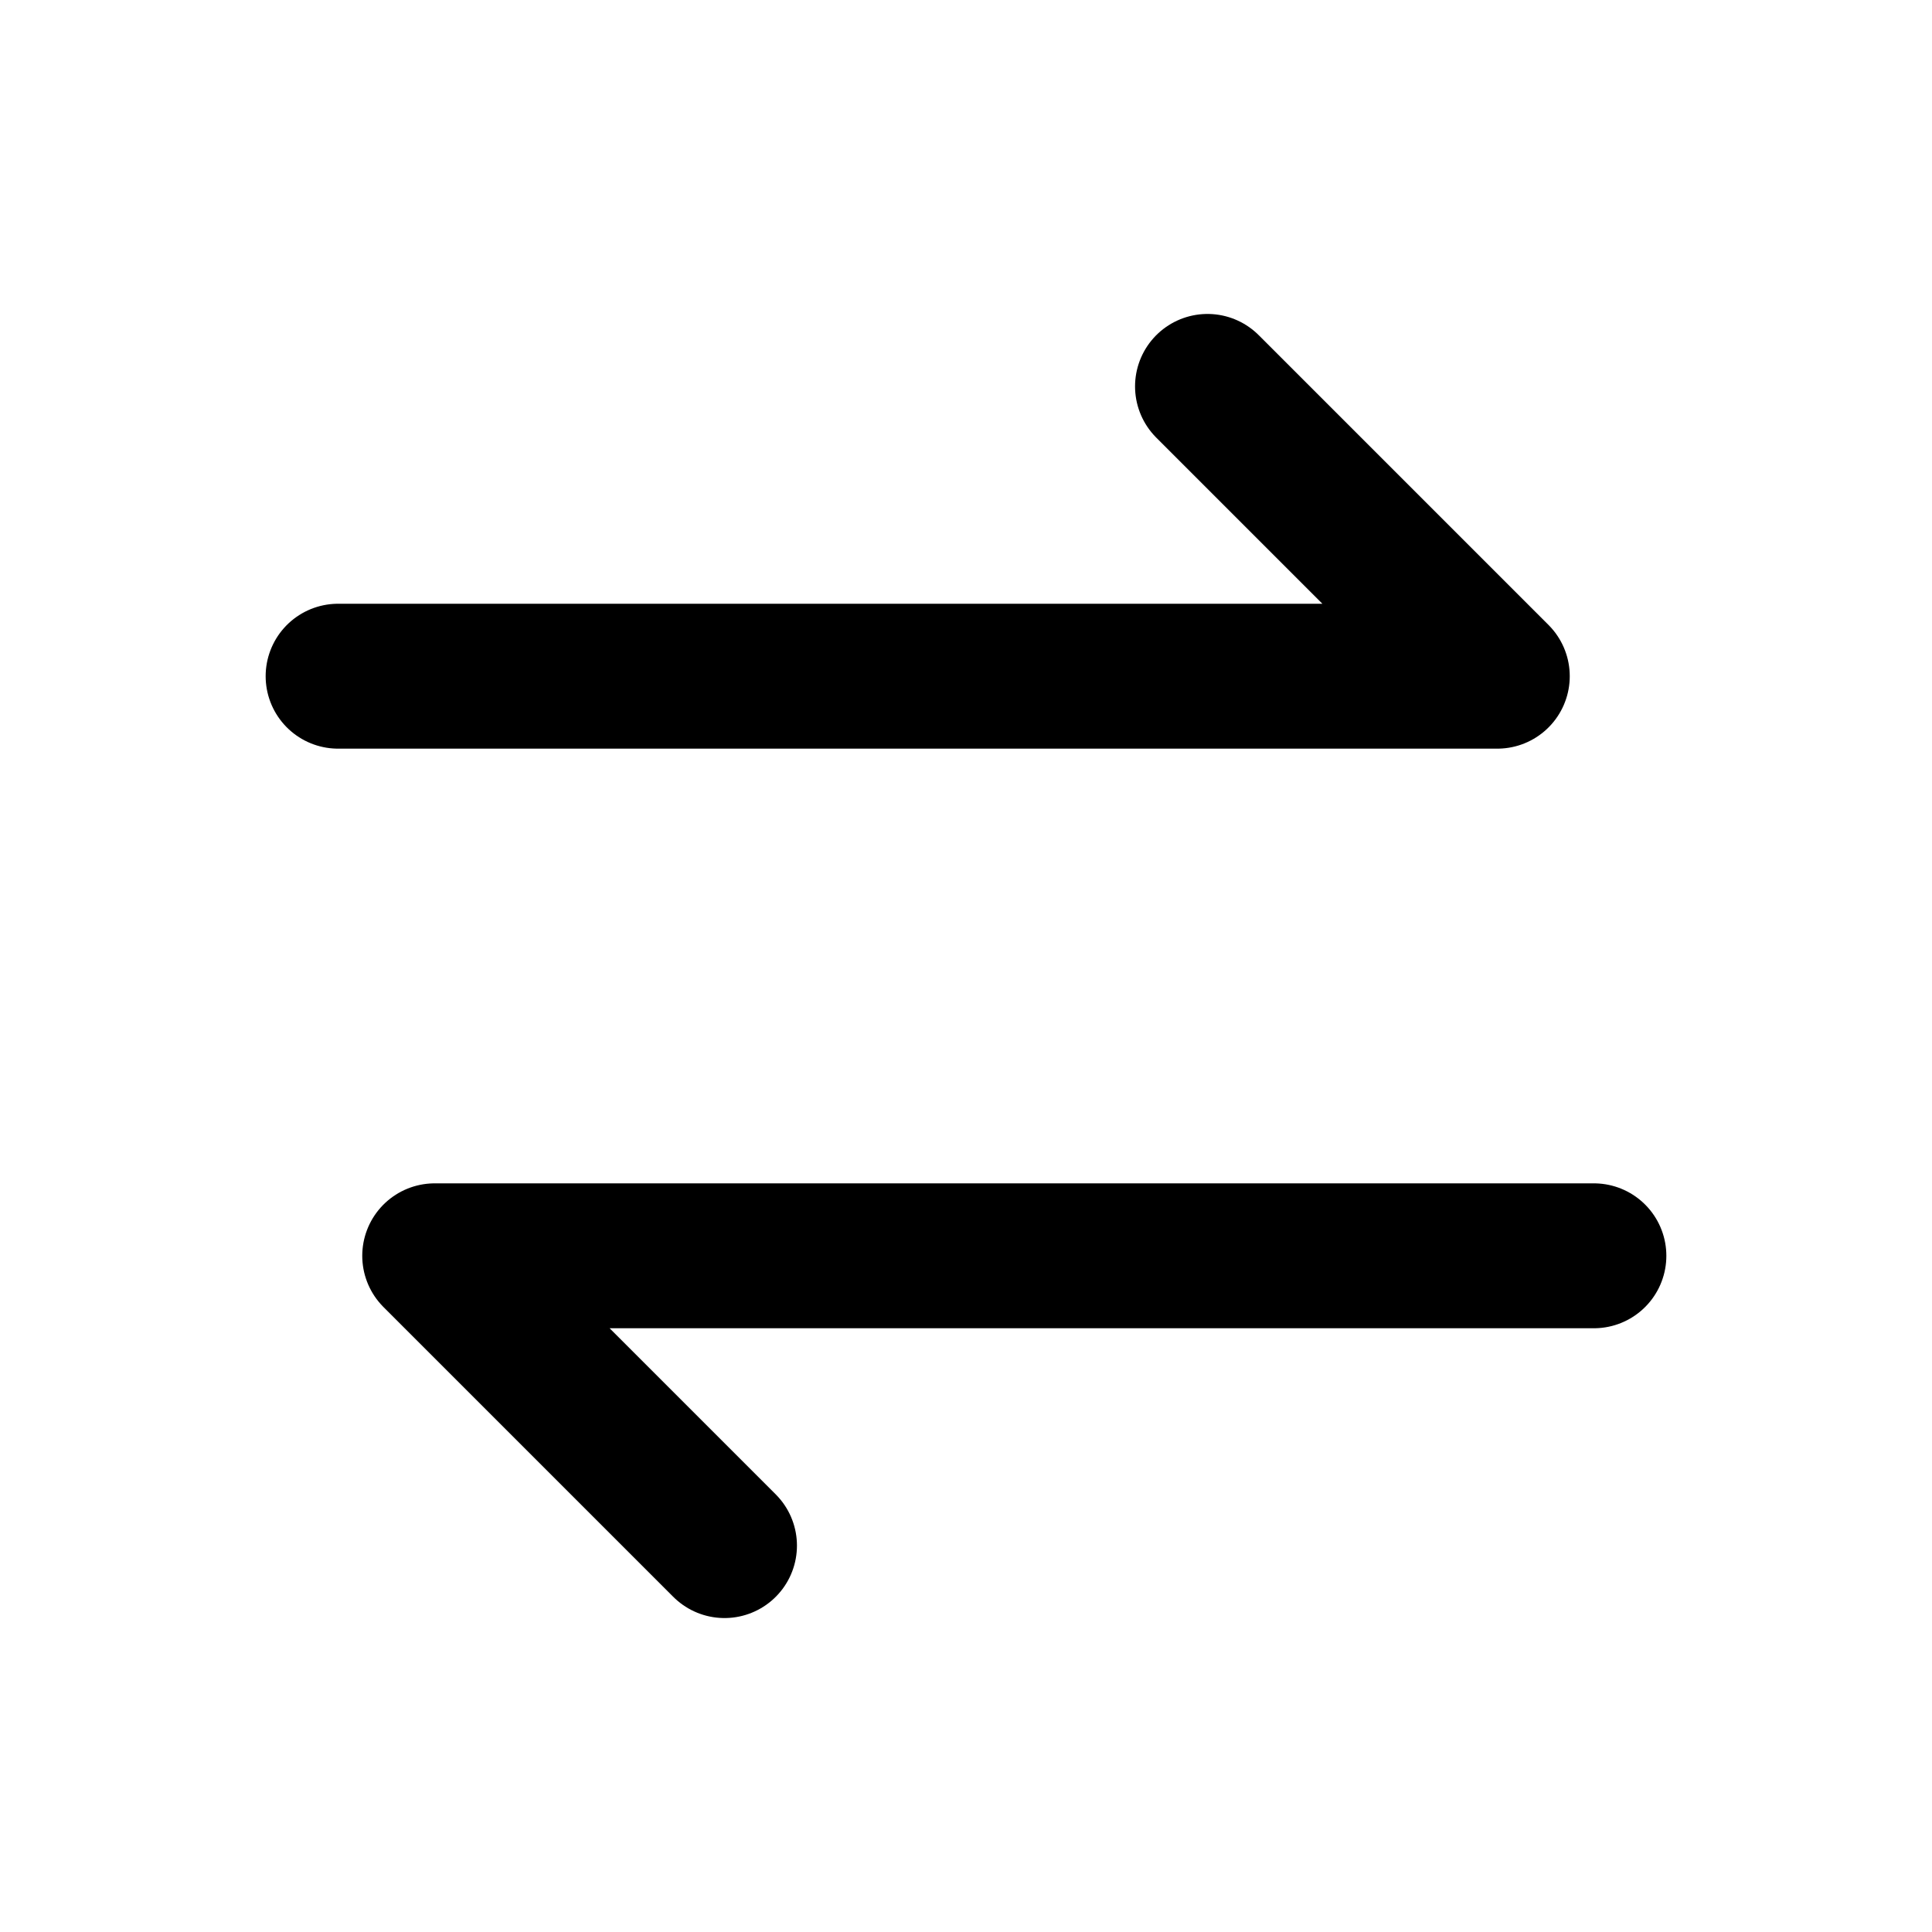
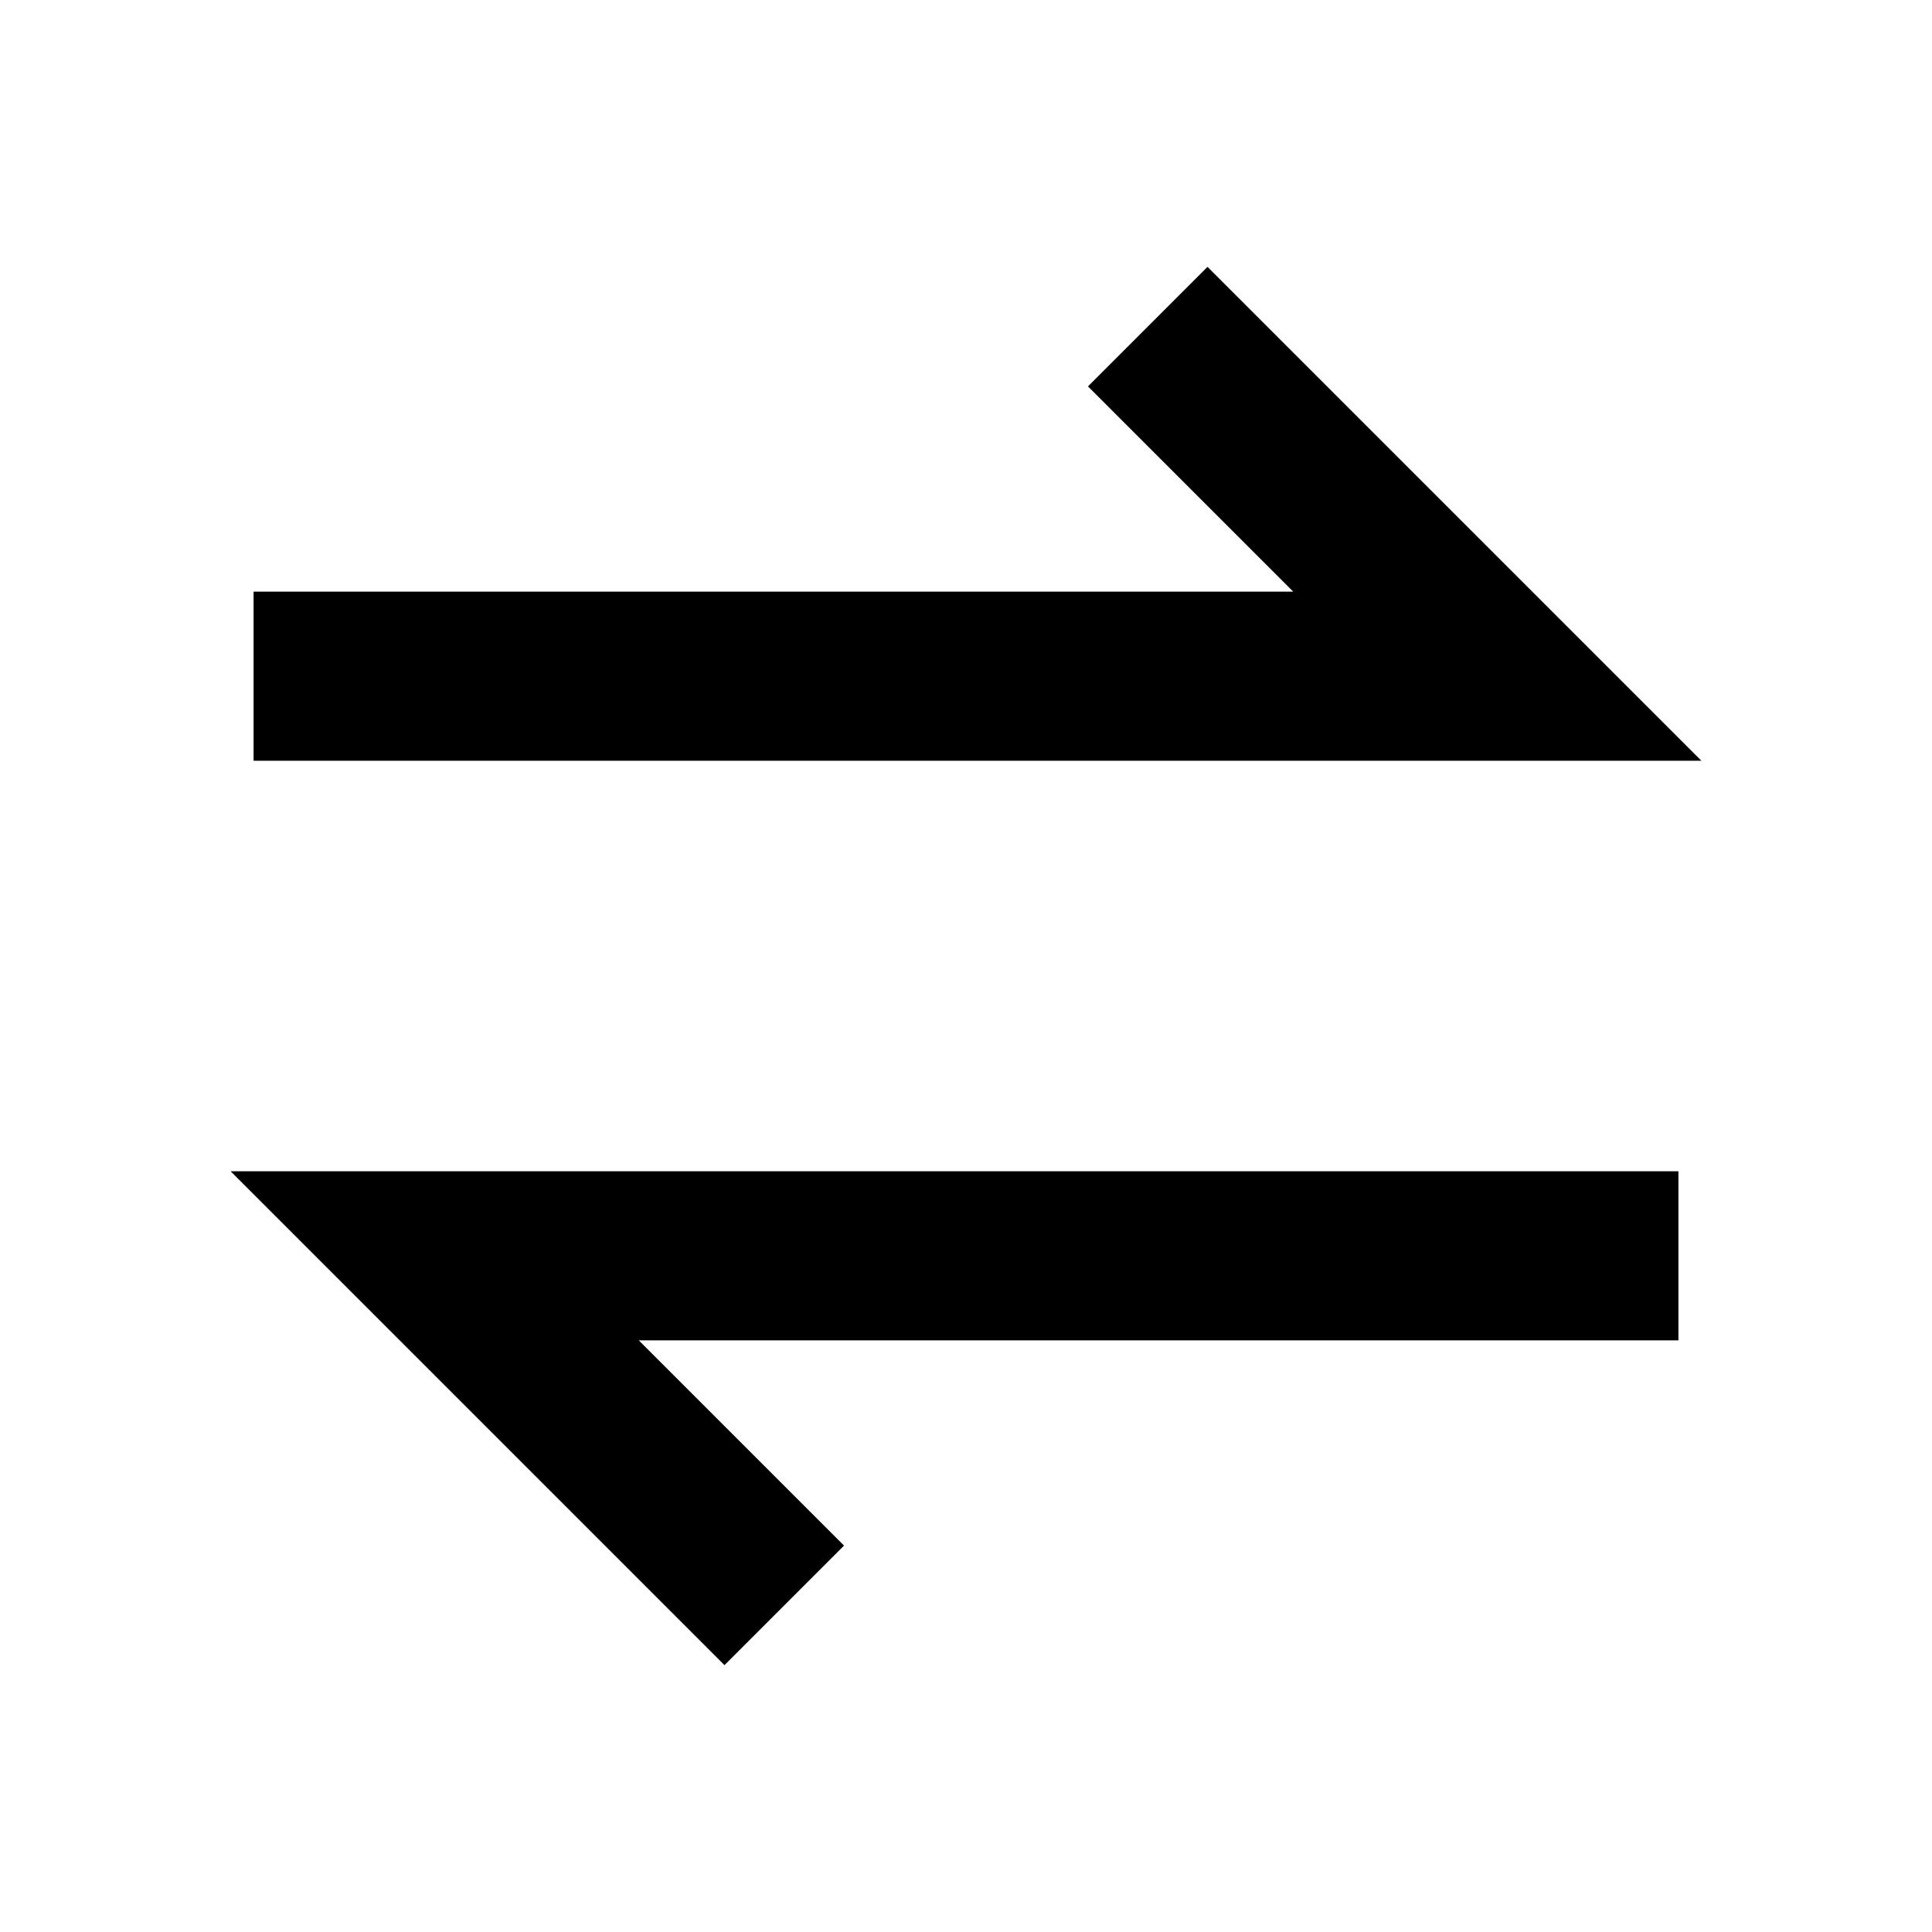
- <svg xmlns="http://www.w3.org/2000/svg" viewBox="0 0 20 20" fill="none" stroke="currentColor" stroke-width="1.5" stroke-linecap="round" stroke-linejoin="round">
+ <svg xmlns="http://www.w3.org/2000/svg" viewBox="0 0 20 20" fill="none" stroke="currentColor" stroke-width="1.75" stroke-linecap="square" stroke-linejoin="miter">
  <path d="M3.5 7h12l-3-3M16.5 13h-12l3 3" />
</svg>
